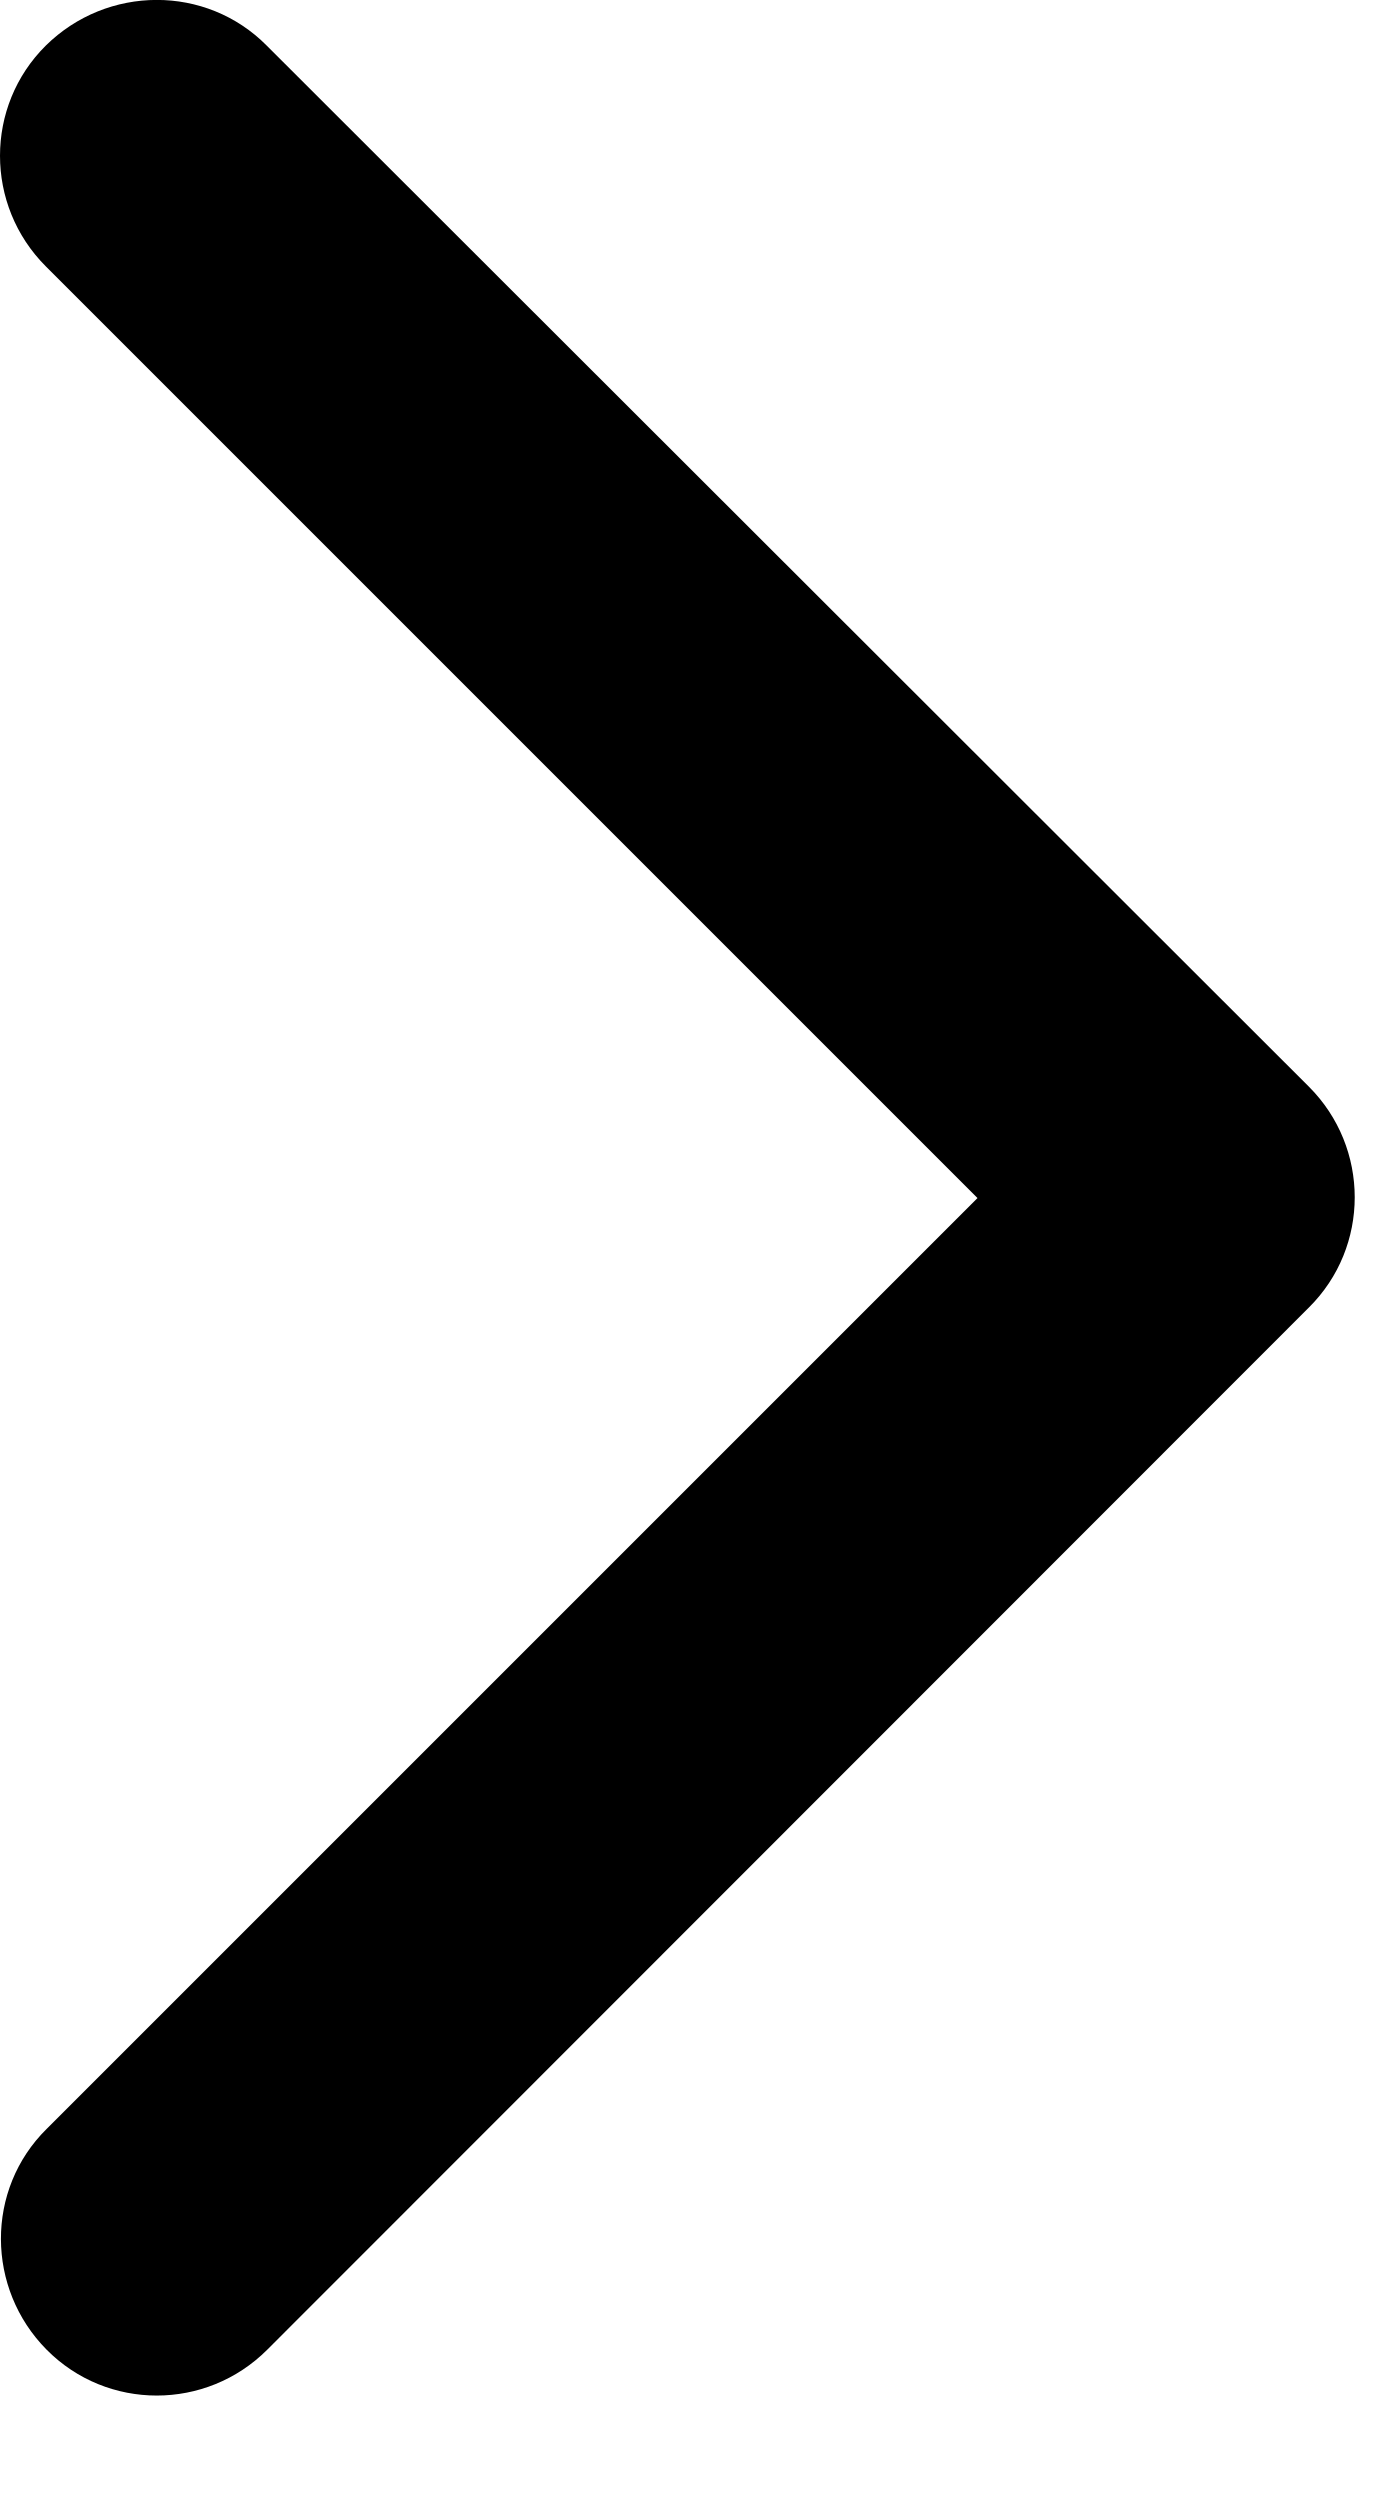
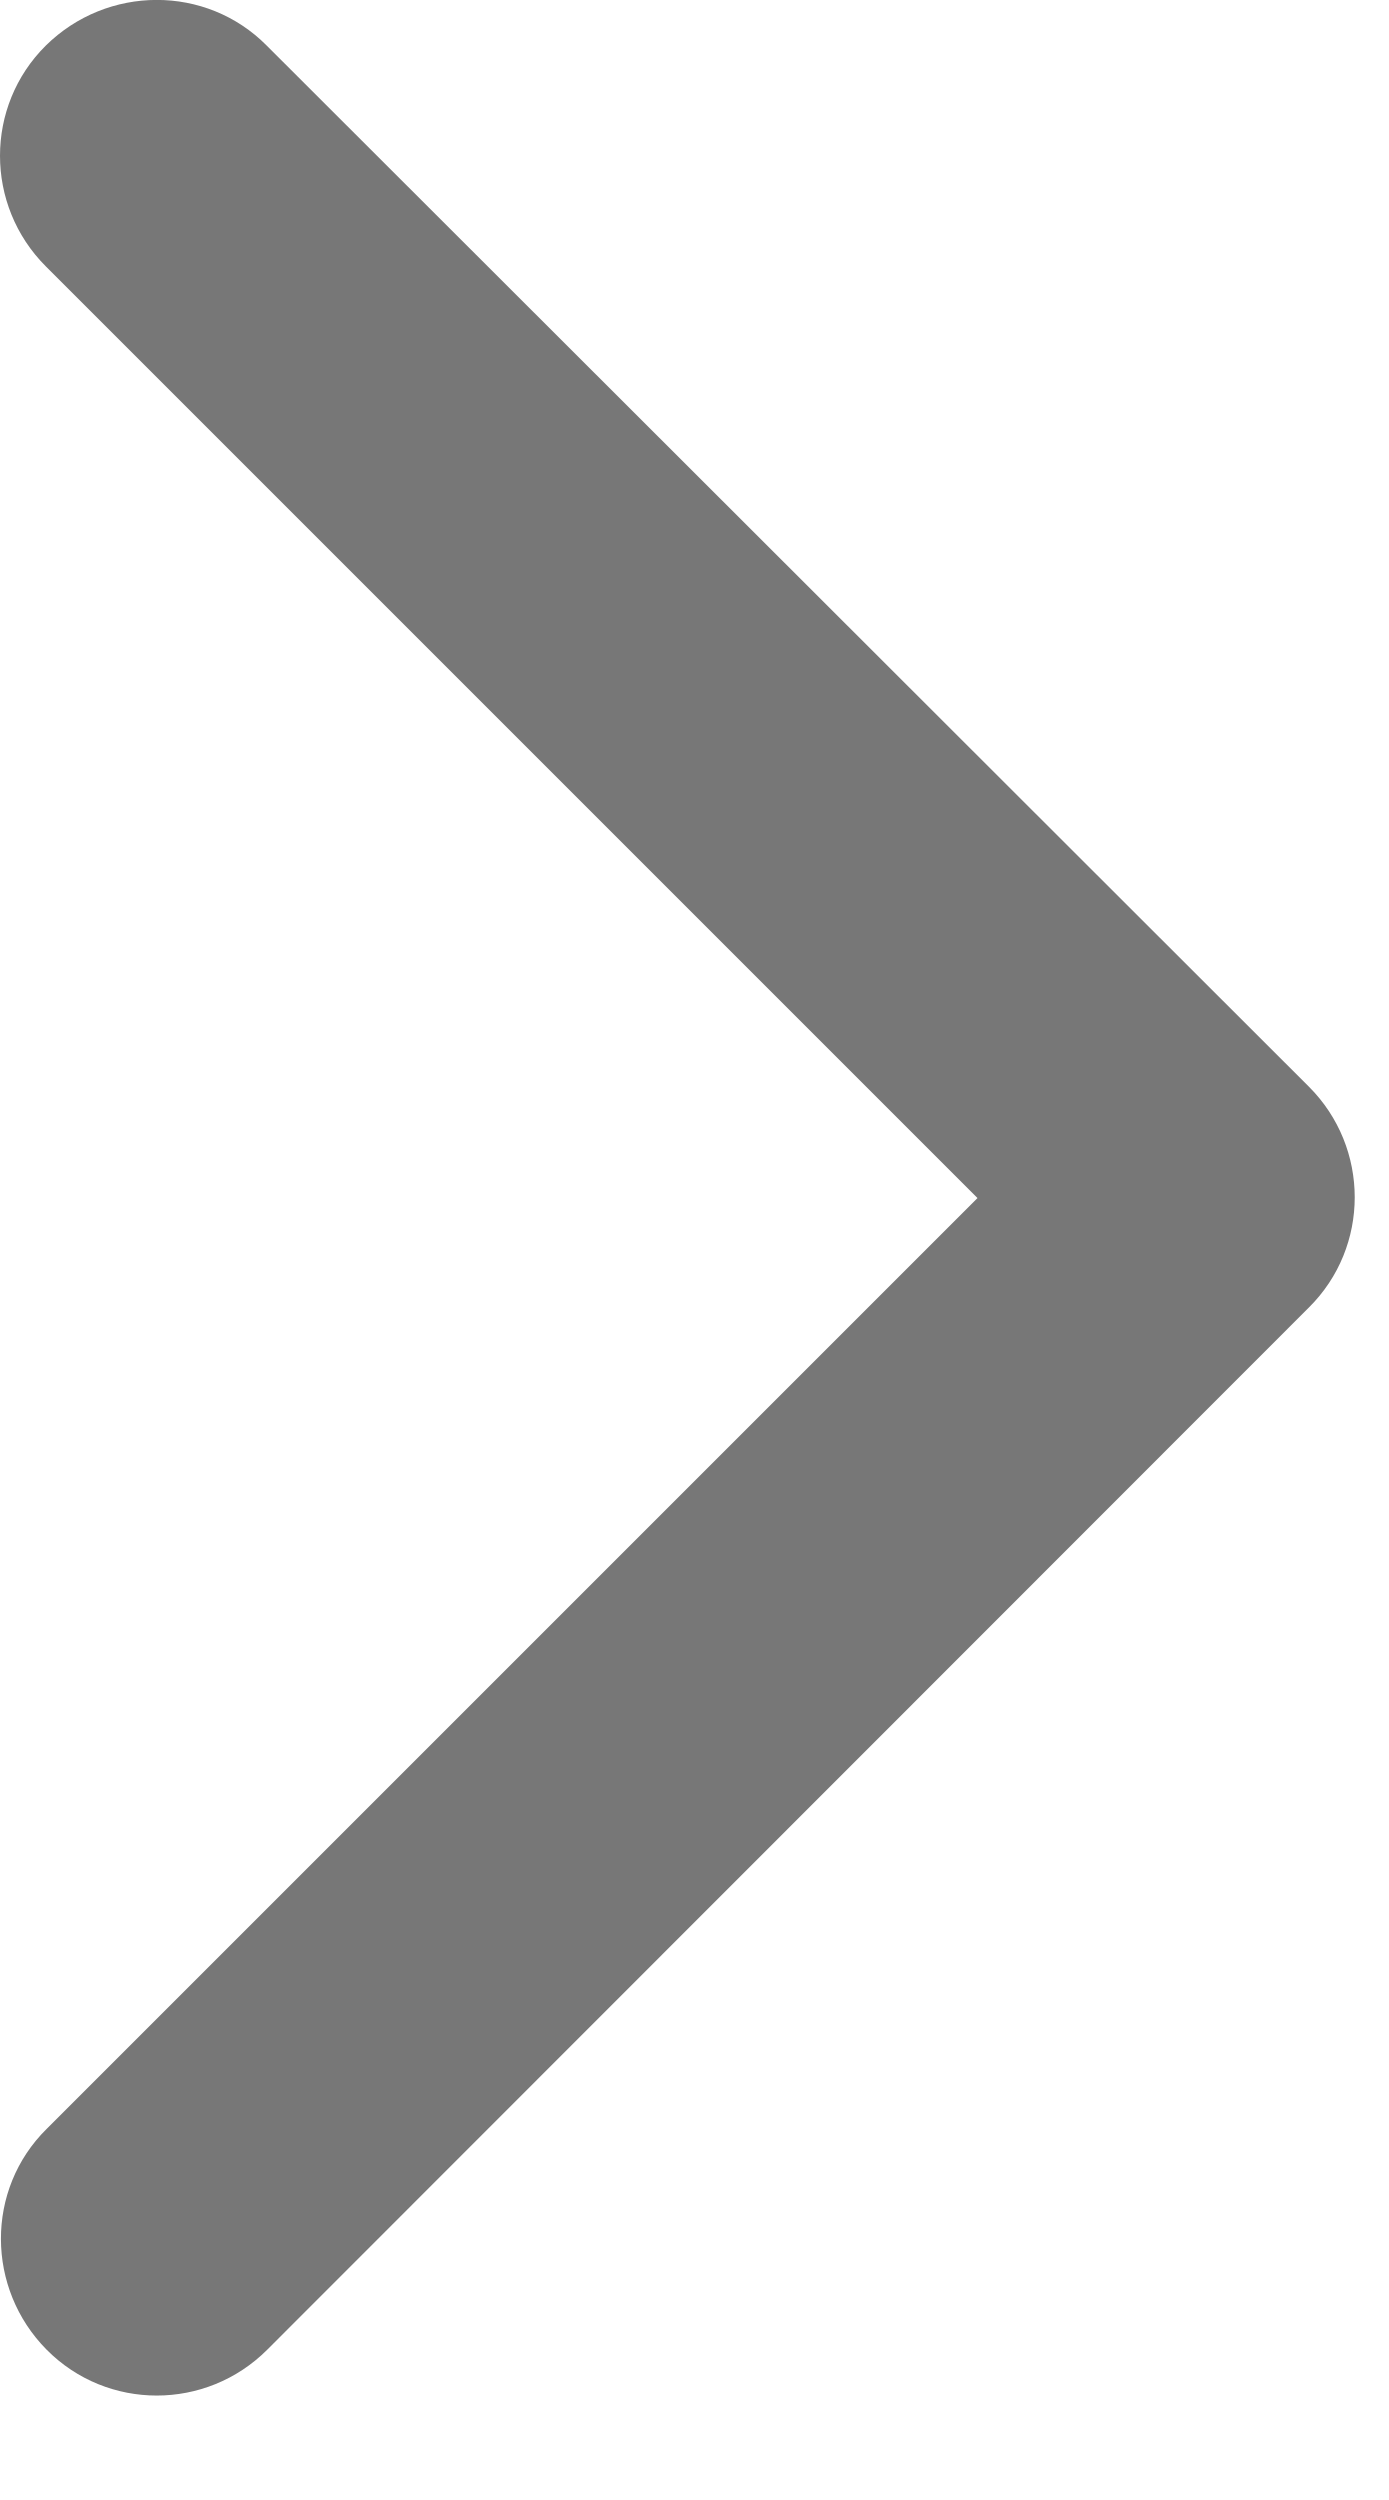
<svg xmlns="http://www.w3.org/2000/svg" width="5" height="9" viewBox="0 0 5 9" fill="none">
-   <path d="M4.712 3.912C4.932 4.132 4.932 4.489 4.712 4.707L0.962 8.459C0.742 8.679 0.386 8.679 0.168 8.459C-0.05 8.239 -0.053 7.882 0.168 7.664L3.519 4.313L0.165 0.959C-0.055 0.739 -0.055 0.382 0.165 0.164C0.386 -0.054 0.742 -0.056 0.96 0.164L4.712 3.912Z" fill="currentColor" />
+   <path d="M4.712 3.912C4.932 4.132 4.932 4.489 4.712 4.707L0.962 8.459C0.742 8.679 0.386 8.679 0.168 8.459C-0.05 8.239 -0.053 7.882 0.168 7.664L3.519 4.313L0.165 0.959C-0.055 0.739 -0.055 0.382 0.165 0.164C0.386 -0.054 0.742 -0.056 0.96 0.164L4.712 3.912Z" fill="#777777" />
</svg>
